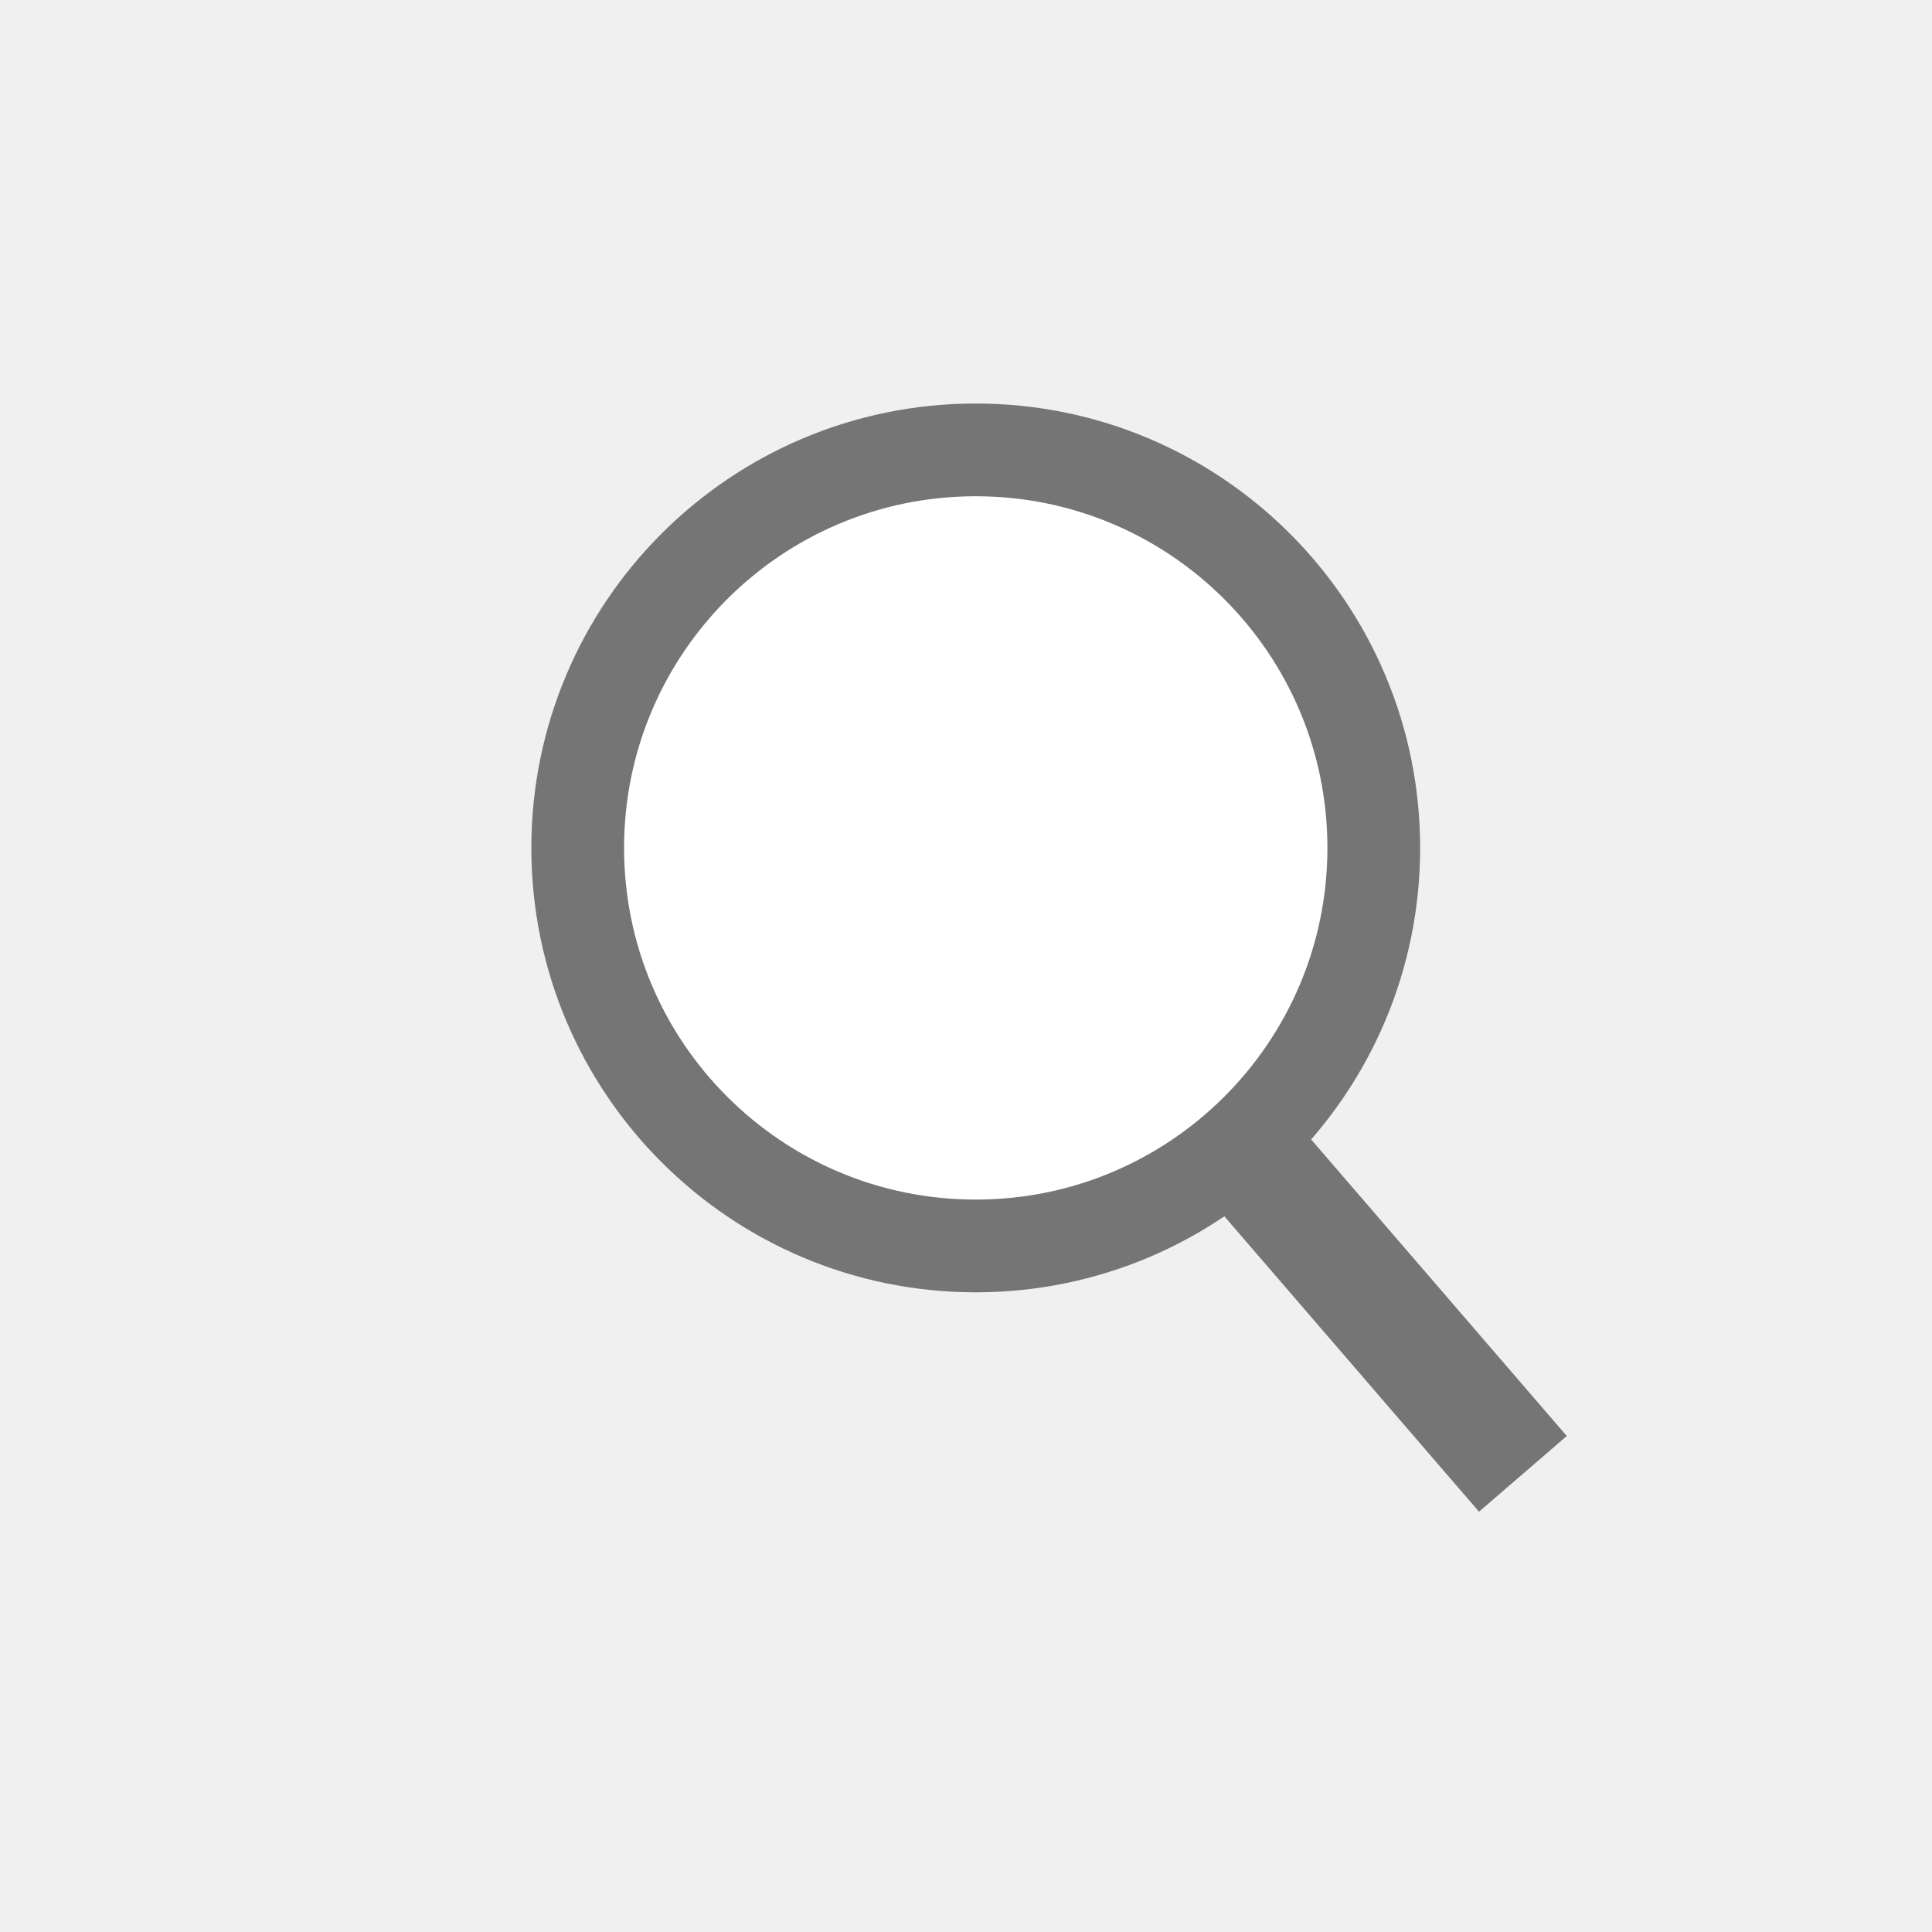
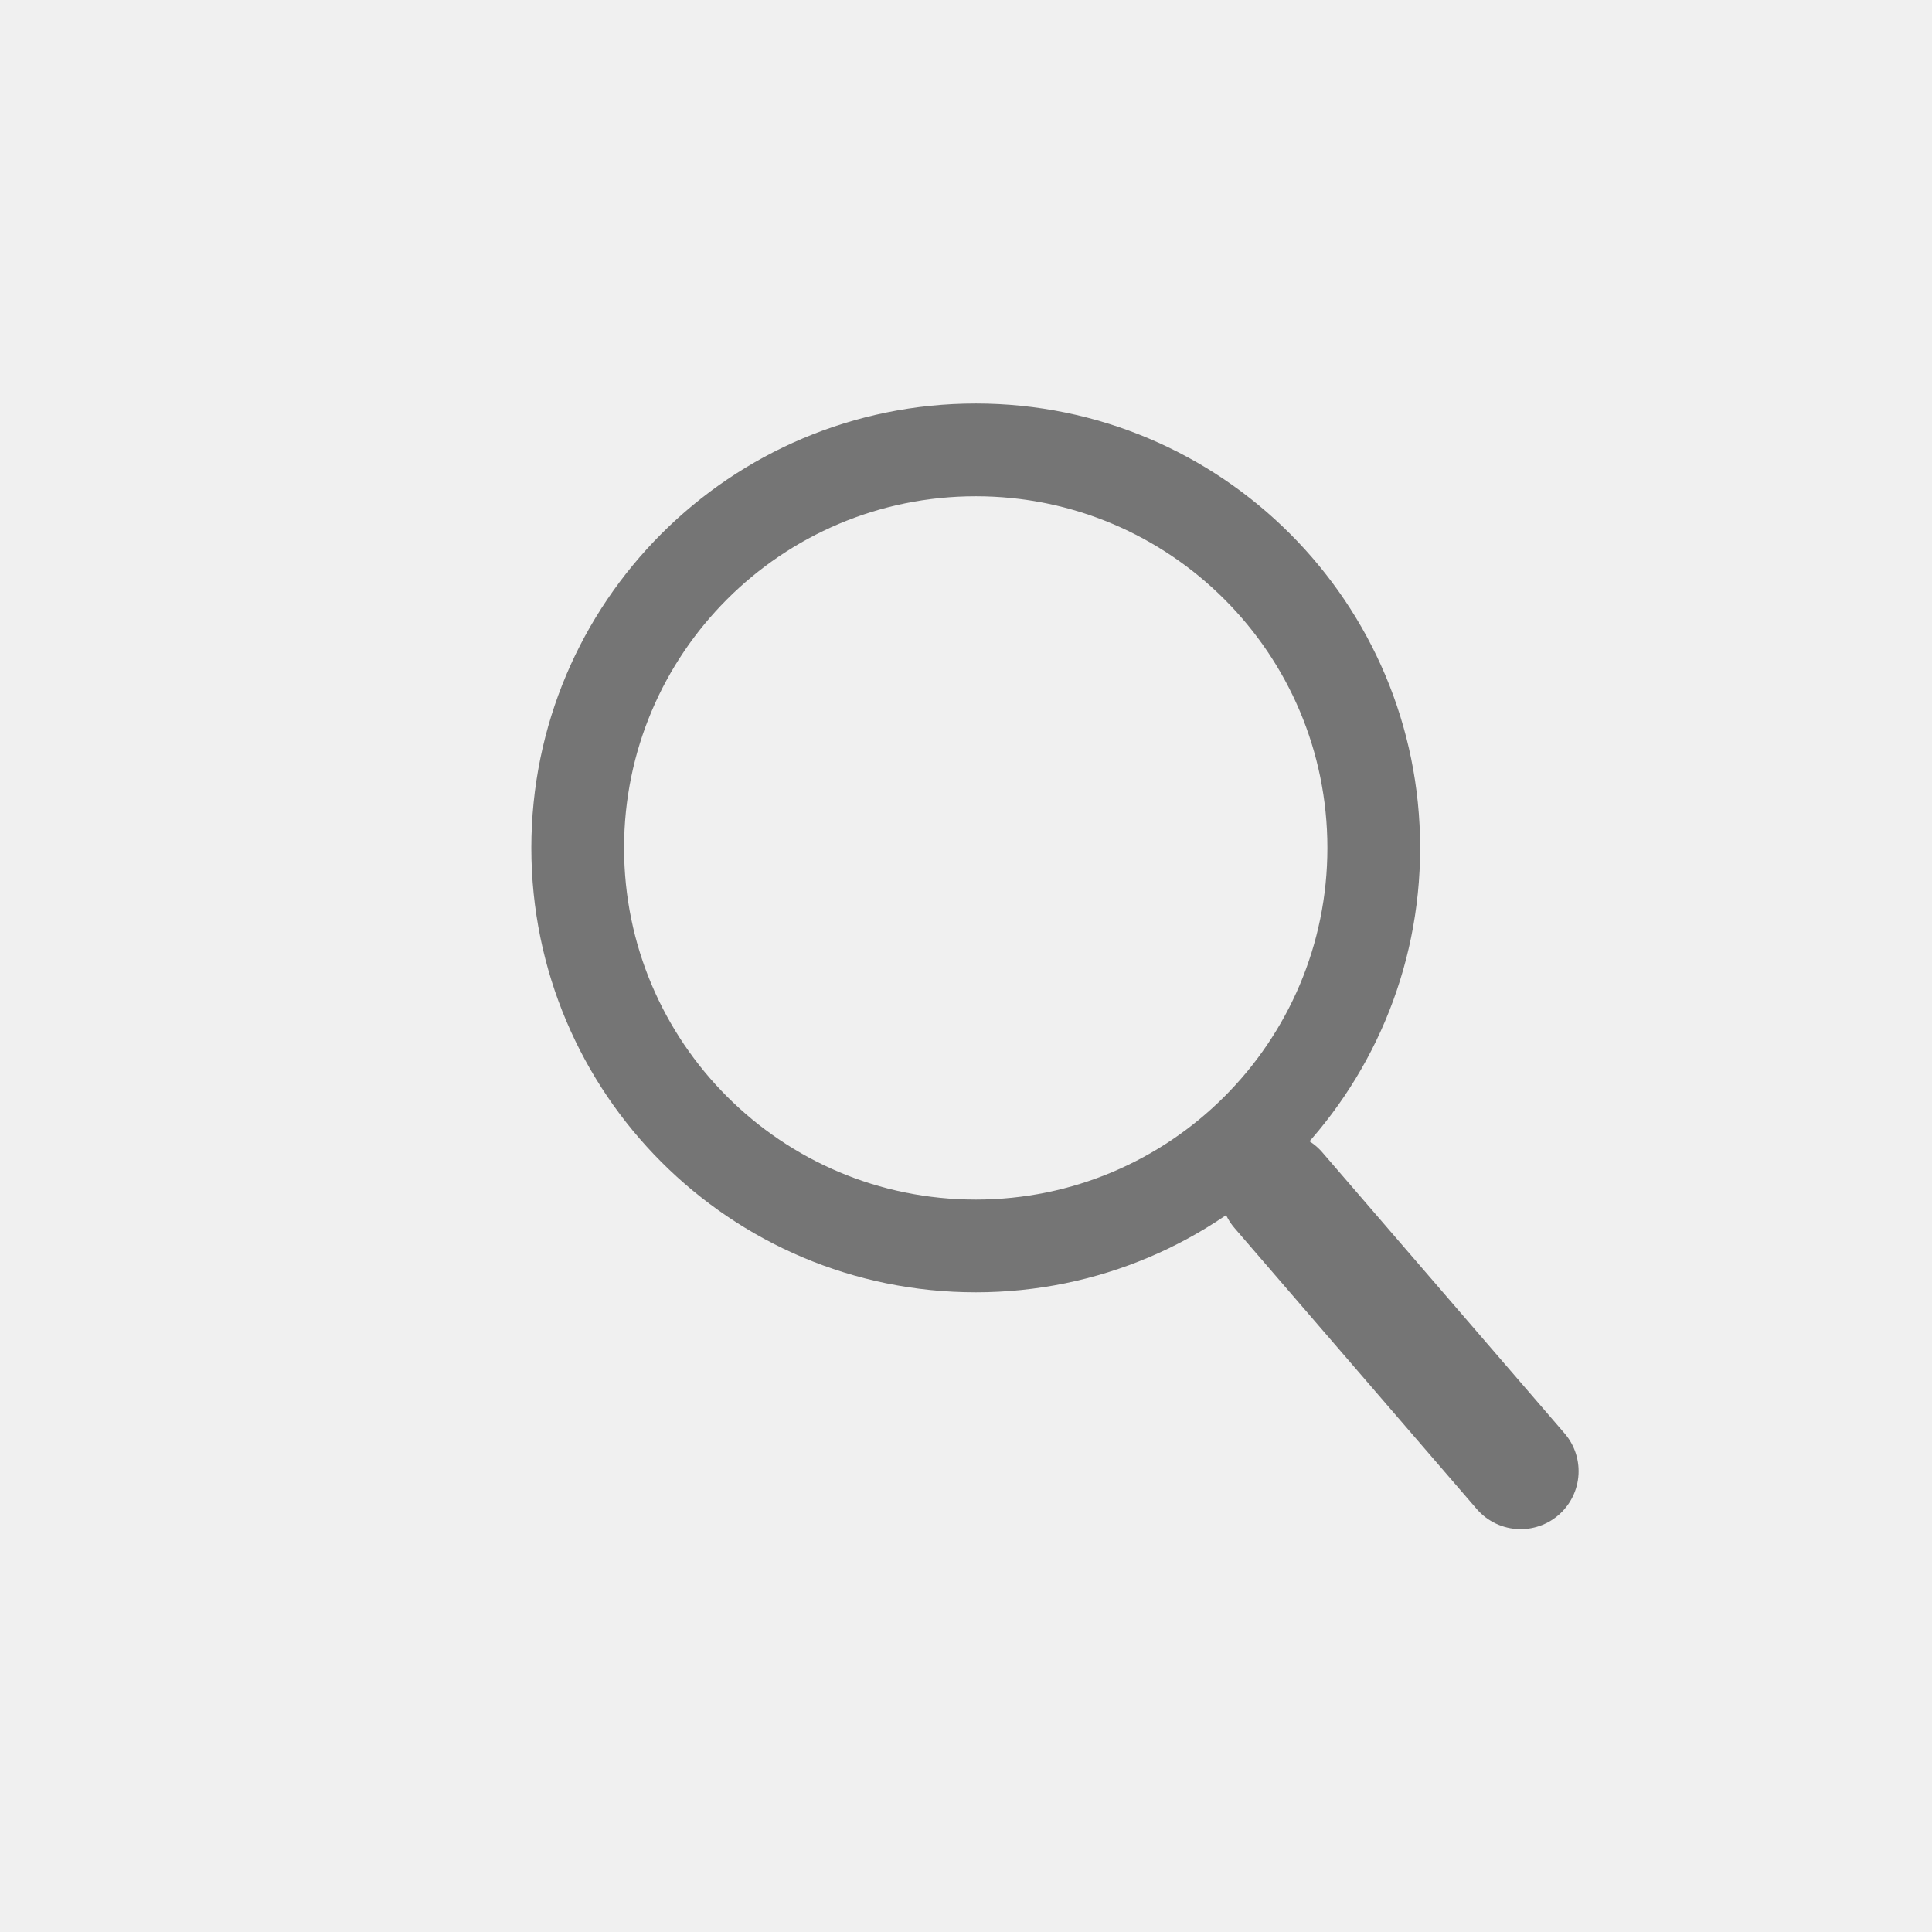
- <svg xmlns="http://www.w3.org/2000/svg" viewBox="0 0 500 500">
+ <svg xmlns="http://www.w3.org/2000/svg" id="Blocks" viewBox="0 0 500 500">
  <defs>
-     <style>.cls-1{fill:none;stroke-linecap:square;stroke-width:30px;}.cls-1,.cls-2{stroke:#757575;stroke-miterlimit:10;}.cls-2{fill:#fff;stroke-width:24px;}</style>
+     <style>.cls-1,.cls-2{fill:none;stroke:#757575;stroke-miterlimit:10;}.cls-1{stroke-linecap:round;stroke-width:30px;}.cls-2{stroke-width:24px;}</style>
  </defs>
-   <g id="Layer_2" data-name="Layer 2">
-     <line class="cls-1" x1="301.26" y1="273.71" x2="384.33" y2="370.07" />
-     <circle class="cls-2" cx="252.52" cy="219.44" r="103.01" />
-   </g>
+   <line class="cls-1" x1="330.86" y1="308.03" x2="393.54" y2="380.74" />
+   <circle class="cls-2" cx="252.52" cy="219.44" r="103.01" />
</svg>
